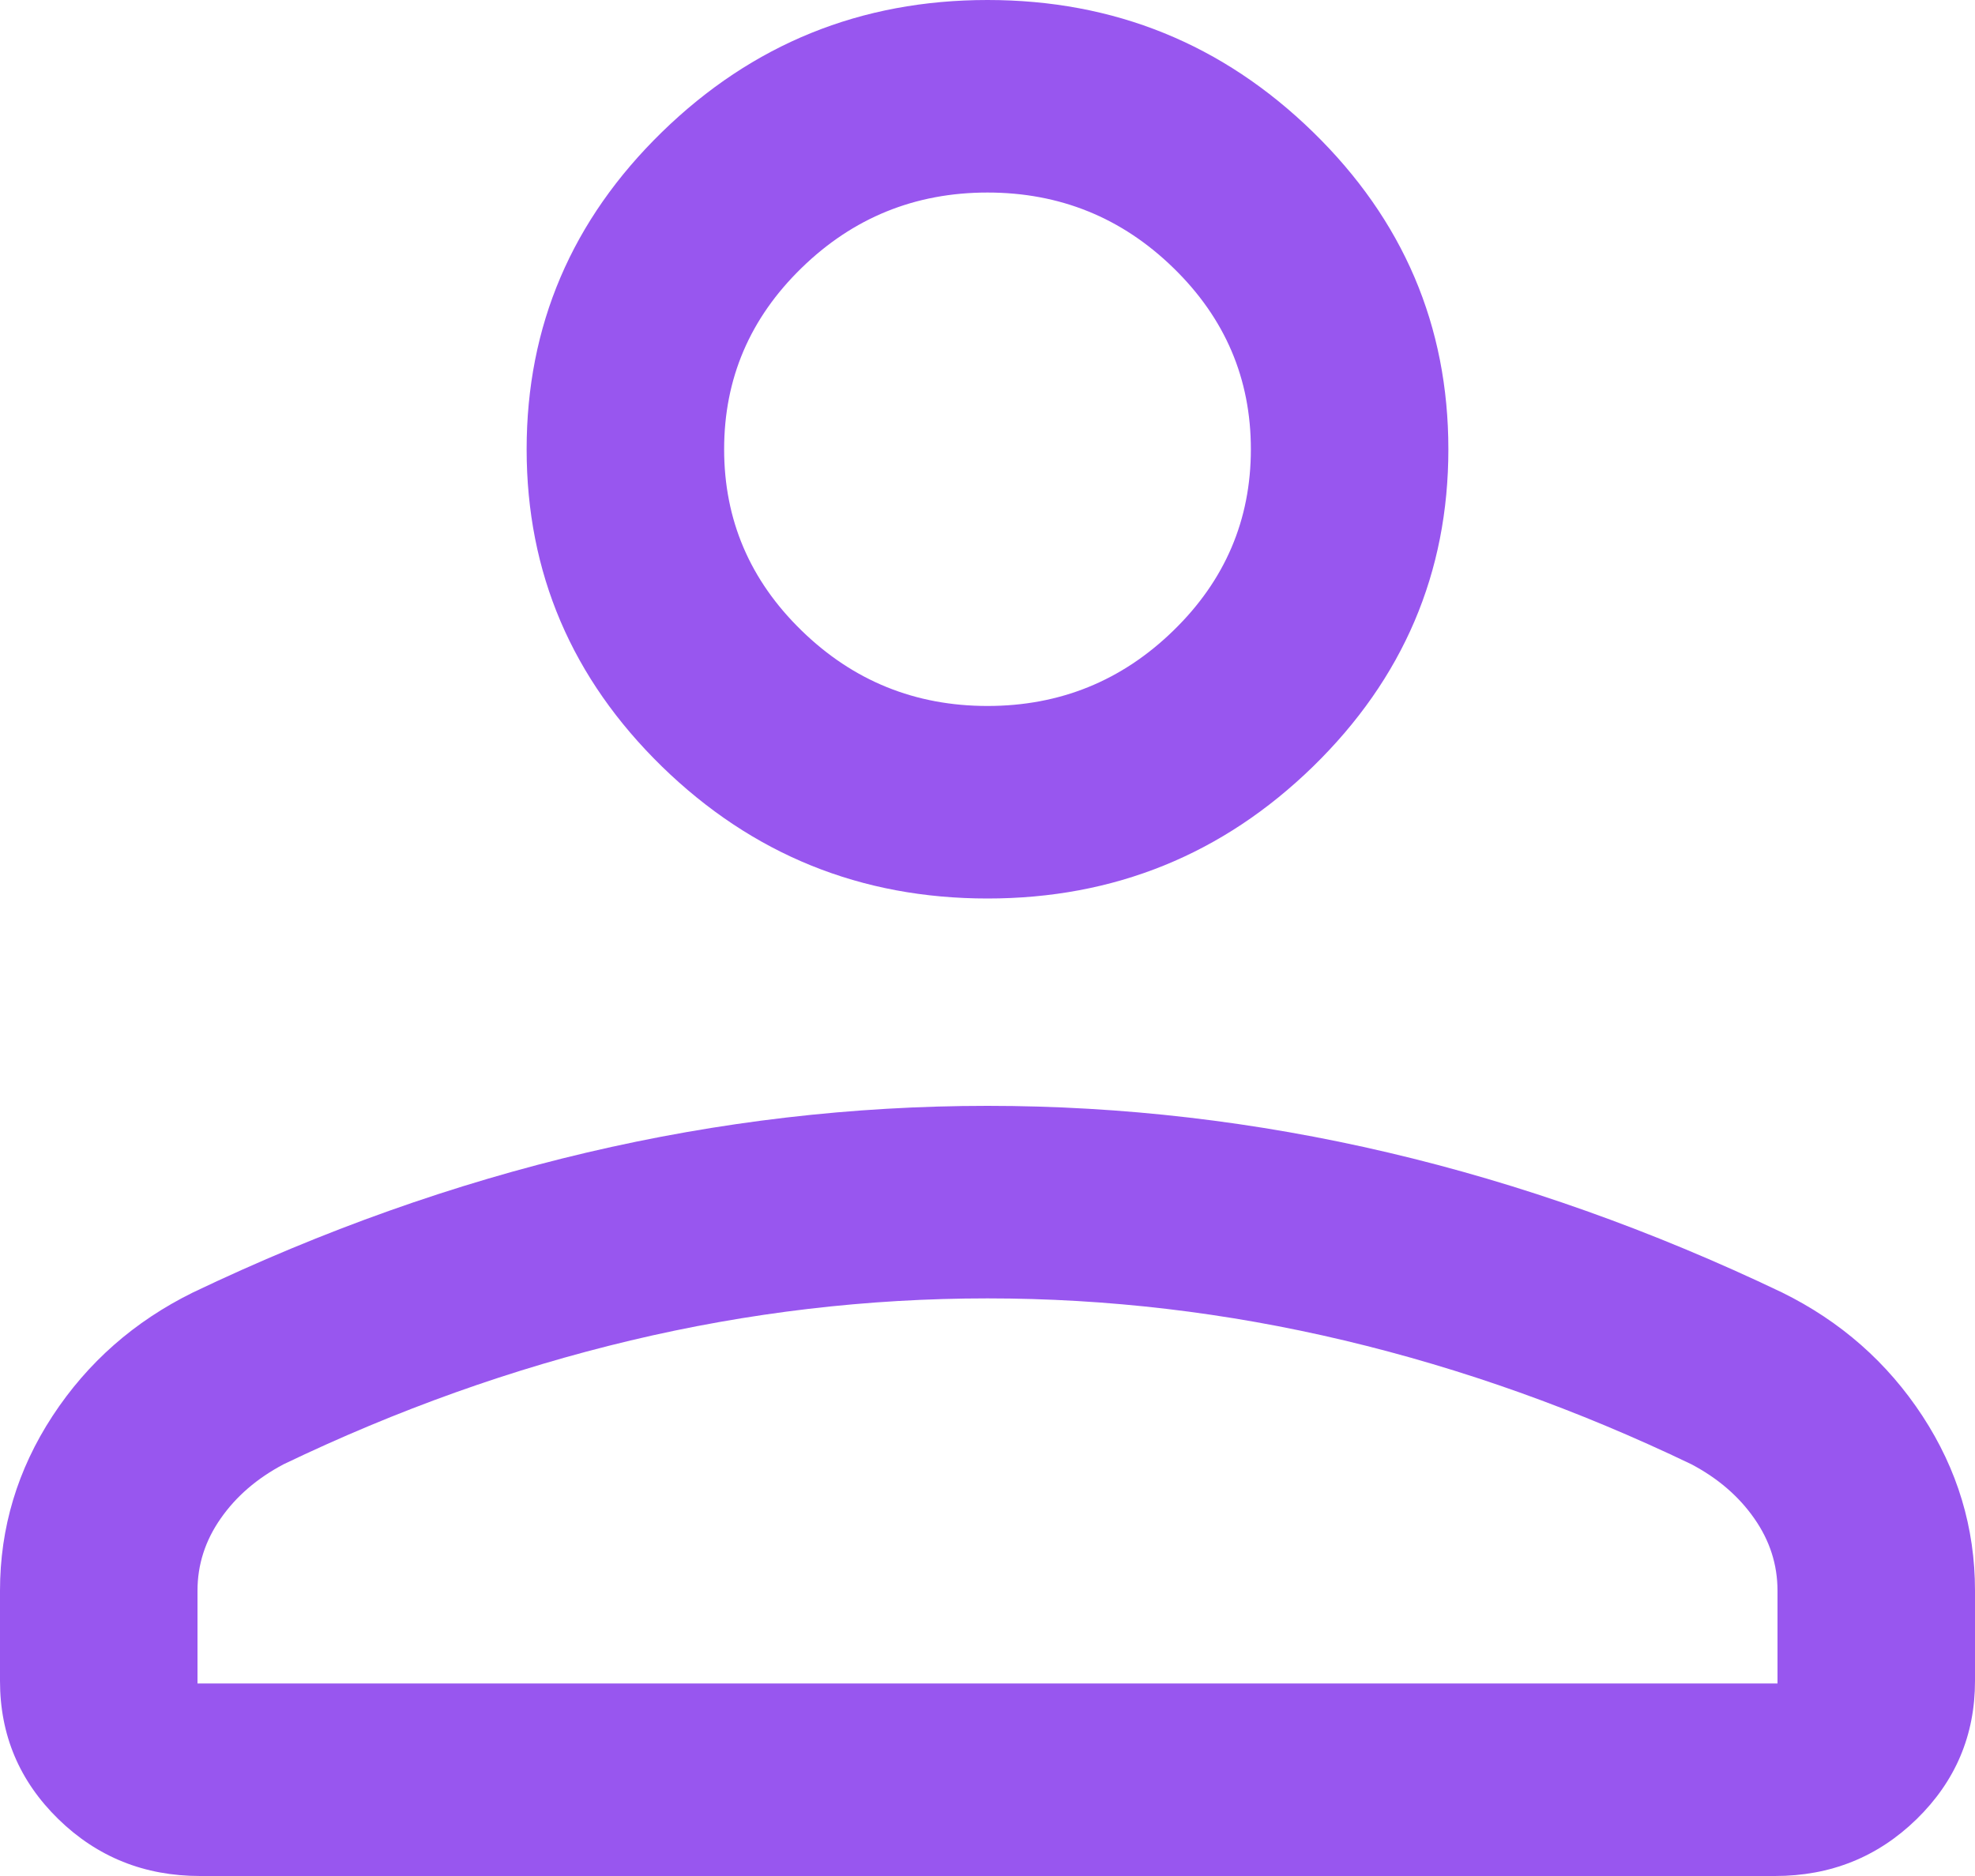
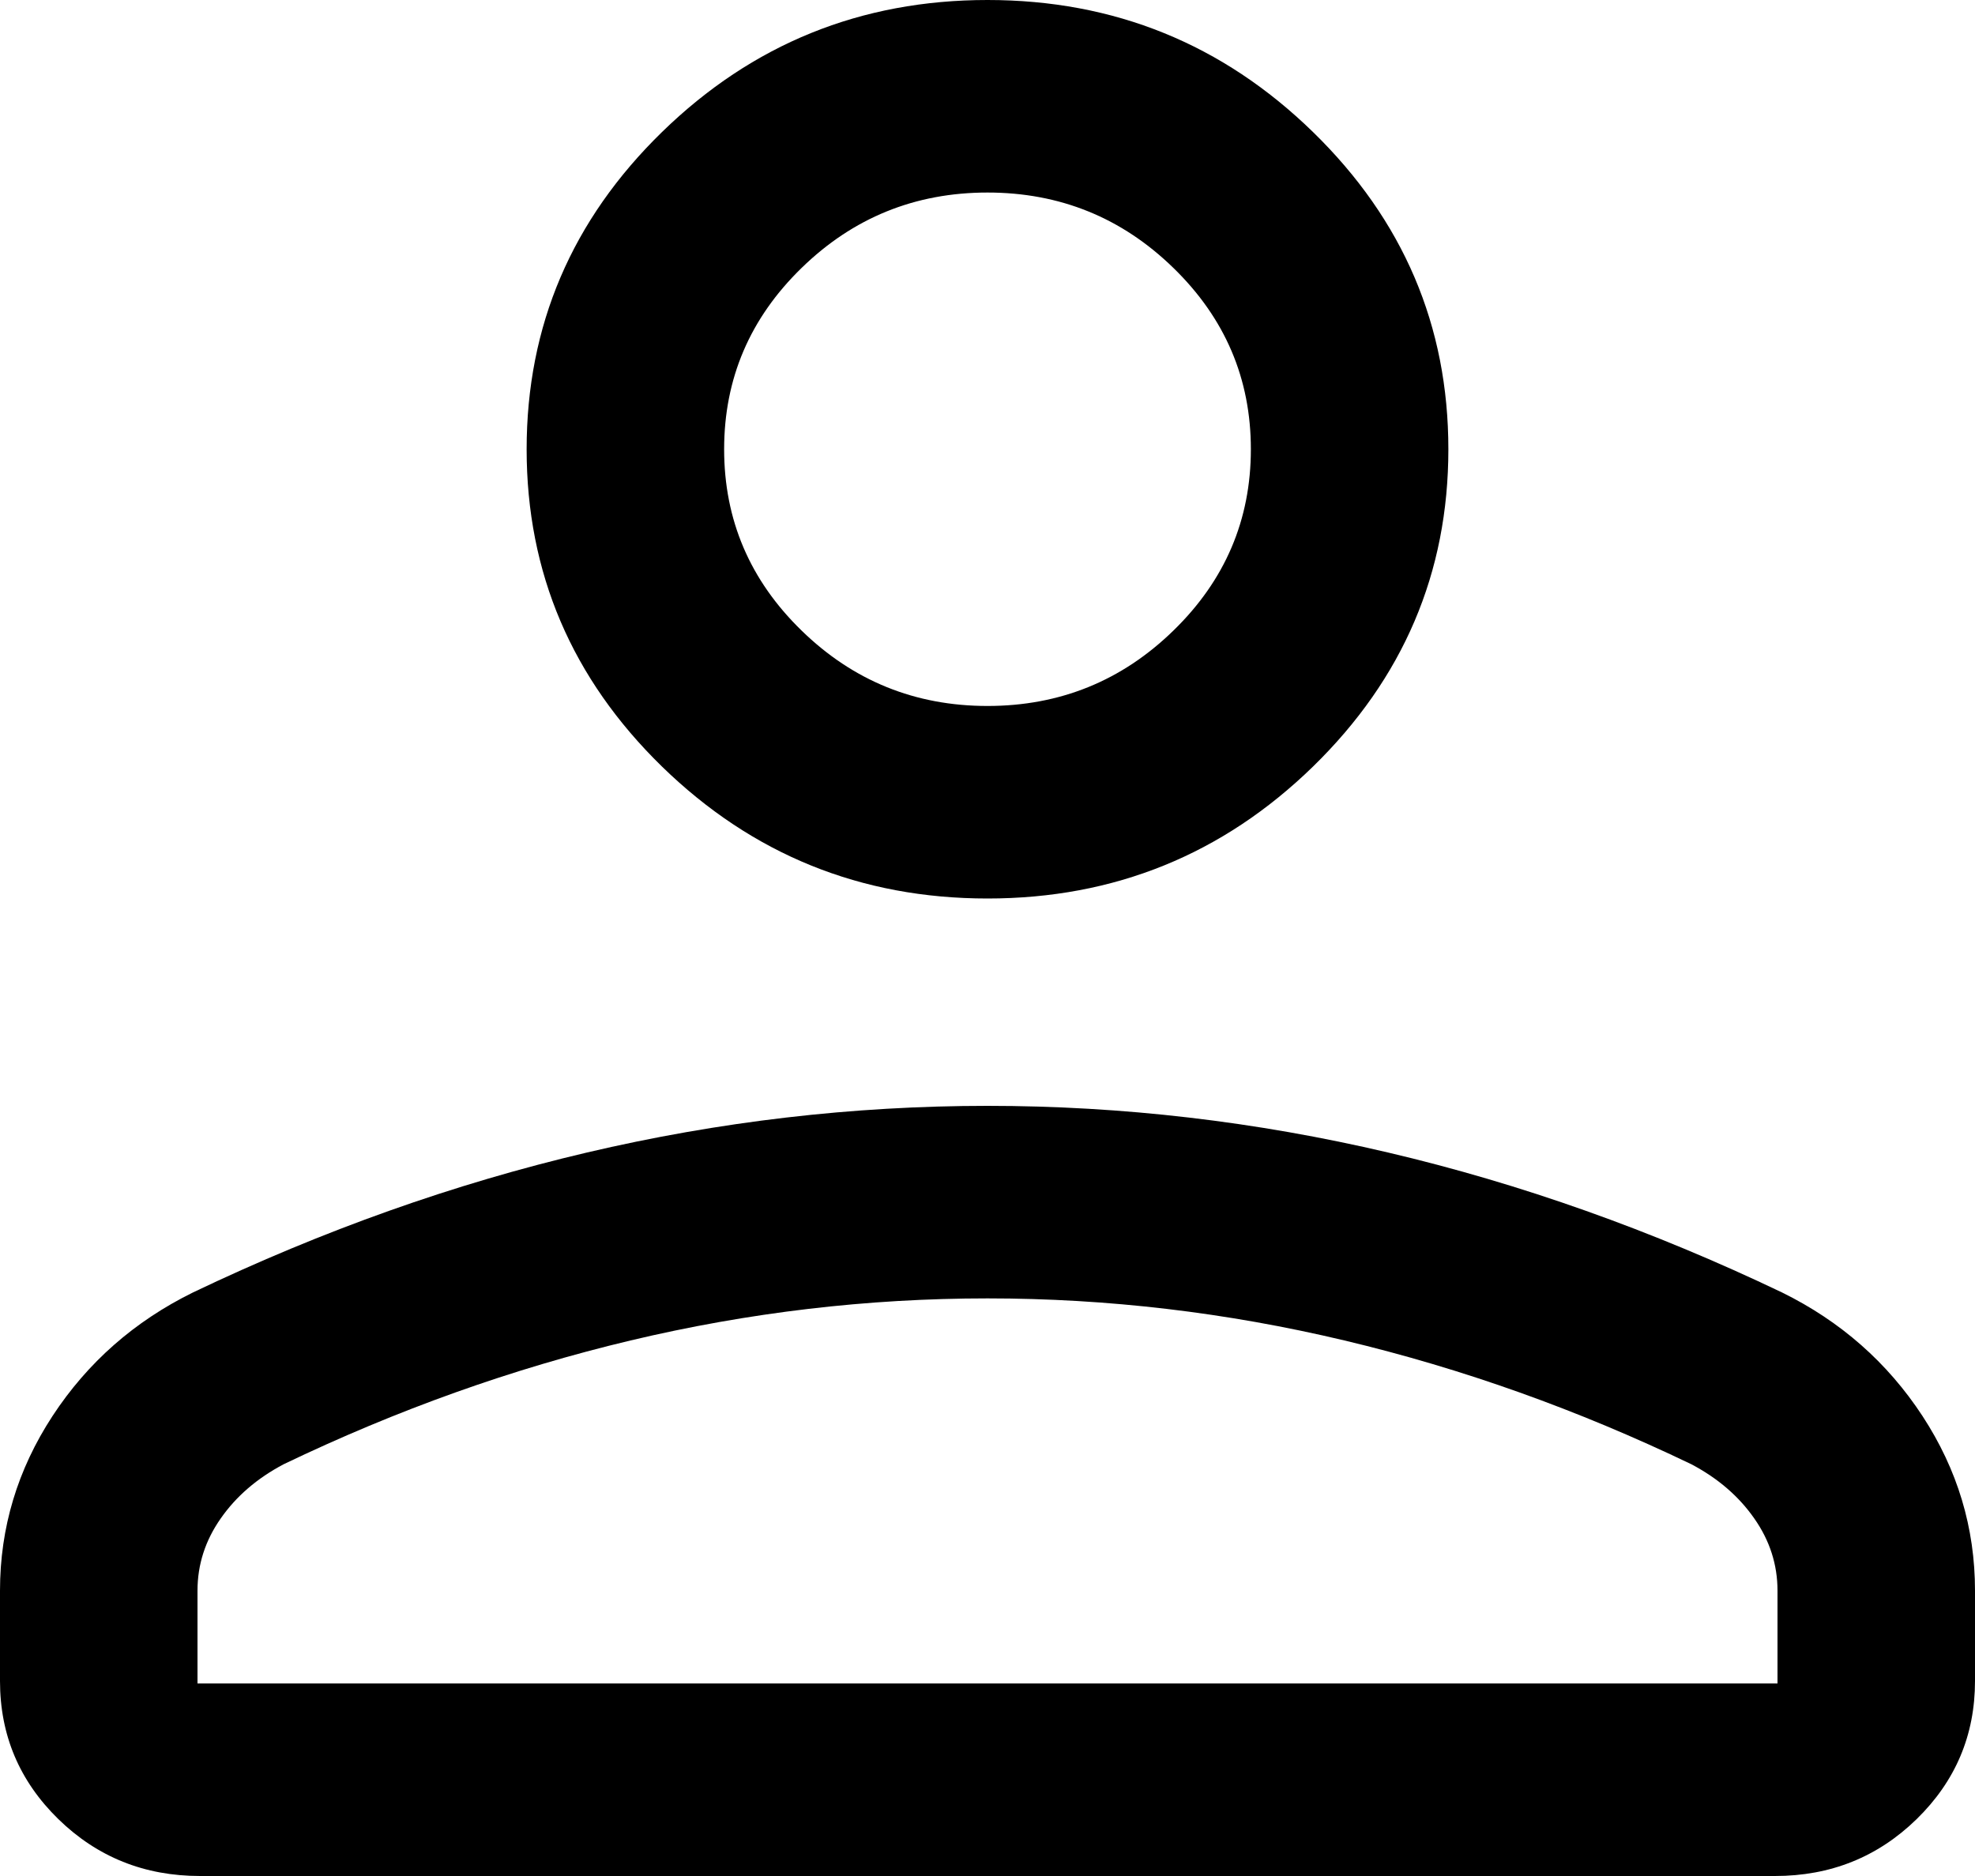
<svg xmlns="http://www.w3.org/2000/svg" width="20" height="19" viewBox="0 0 20 19" fill="none">
-   <path d="M10 9.1C8.717 9.1 7.618 8.654 6.704 7.764C5.79 6.872 5.333 5.801 5.333 4.55C5.333 3.299 5.79 2.228 6.704 1.337C7.618 0.446 8.717 0 10 0C11.283 0 12.382 0.446 13.296 1.337C14.21 2.228 14.667 3.299 14.667 4.55C14.667 5.801 14.21 6.872 13.296 7.764C12.382 8.654 11.283 9.1 10 9.1ZM0 17.025V16.11C0 15.473 0.177 14.884 0.532 14.341C0.887 13.799 1.361 13.382 1.954 13.09C3.272 12.46 4.601 11.988 5.942 11.673C7.283 11.358 8.636 11.2 10 11.2C11.364 11.2 12.717 11.358 14.058 11.673C15.399 11.988 16.728 12.46 18.046 13.09C18.639 13.382 19.113 13.799 19.468 14.341C19.823 14.884 20 15.473 20 16.11V17.025C20 17.573 19.803 18.039 19.409 18.424C19.015 18.808 18.537 19 17.974 19H2.026C1.463 19 0.985 18.808 0.591 18.424C0.197 18.039 0 17.573 0 17.025ZM2 17.05H18V16.11C18 15.847 17.922 15.603 17.765 15.379C17.609 15.155 17.397 14.972 17.128 14.83C15.979 14.278 14.808 13.86 13.614 13.576C12.42 13.292 11.216 13.15 10 13.15C8.784 13.15 7.58 13.292 6.386 13.576C5.192 13.86 4.021 14.278 2.872 14.83C2.603 14.972 2.391 15.155 2.235 15.379C2.078 15.603 2 15.847 2 16.11V17.05ZM10 7.15C10.733 7.15 11.361 6.895 11.883 6.386C12.406 5.877 12.667 5.265 12.667 4.55C12.667 3.835 12.406 3.223 11.883 2.714C11.361 2.205 10.733 1.95 10 1.95C9.267 1.95 8.639 2.205 8.117 2.714C7.594 3.223 7.333 3.835 7.333 4.55C7.333 5.265 7.594 5.877 8.117 6.386C8.639 6.895 9.267 7.15 10 7.15Z" fill="#9856EF" />
+   <path d="M10 9.1C8.717 9.1 7.618 8.654 6.704 7.764C5.79 6.872 5.333 5.801 5.333 4.55C5.333 3.299 5.79 2.228 6.704 1.337C7.618 0.446 8.717 0 10 0C11.283 0 12.382 0.446 13.296 1.337C14.21 2.228 14.667 3.299 14.667 4.55C14.667 5.801 14.21 6.872 13.296 7.764C12.382 8.654 11.283 9.1 10 9.1ZM0 17.025V16.11C0 15.473 0.177 14.884 0.532 14.341C0.887 13.799 1.361 13.382 1.954 13.09C3.272 12.46 4.601 11.988 5.942 11.673C7.283 11.358 8.636 11.2 10 11.2C11.364 11.2 12.717 11.358 14.058 11.673C15.399 11.988 16.728 12.46 18.046 13.09C18.639 13.382 19.113 13.799 19.468 14.341C19.823 14.884 20 15.473 20 16.11V17.025C20 17.573 19.803 18.039 19.409 18.424C19.015 18.808 18.537 19 17.974 19H2.026C1.463 19 0.985 18.808 0.591 18.424C0.197 18.039 0 17.573 0 17.025ZM2 17.05H18V16.11C18 15.847 17.922 15.603 17.765 15.379C17.609 15.155 17.397 14.972 17.128 14.83C15.979 14.278 14.808 13.86 13.614 13.576C12.42 13.292 11.216 13.15 10 13.15C8.784 13.15 7.58 13.292 6.386 13.576C5.192 13.86 4.021 14.278 2.872 14.83C2.603 14.972 2.391 15.155 2.235 15.379C2.078 15.603 2 15.847 2 16.11V17.05ZM10 7.15C10.733 7.15 11.361 6.895 11.883 6.386C12.406 5.877 12.667 5.265 12.667 4.55C12.667 3.835 12.406 3.223 11.883 2.714C11.361 2.205 10.733 1.95 10 1.95C9.267 1.95 8.639 2.205 8.117 2.714C7.594 3.223 7.333 3.835 7.333 4.55C7.333 5.265 7.594 5.877 8.117 6.386C8.639 6.895 9.267 7.15 10 7.15Z" fill="#000" />
</svg>
